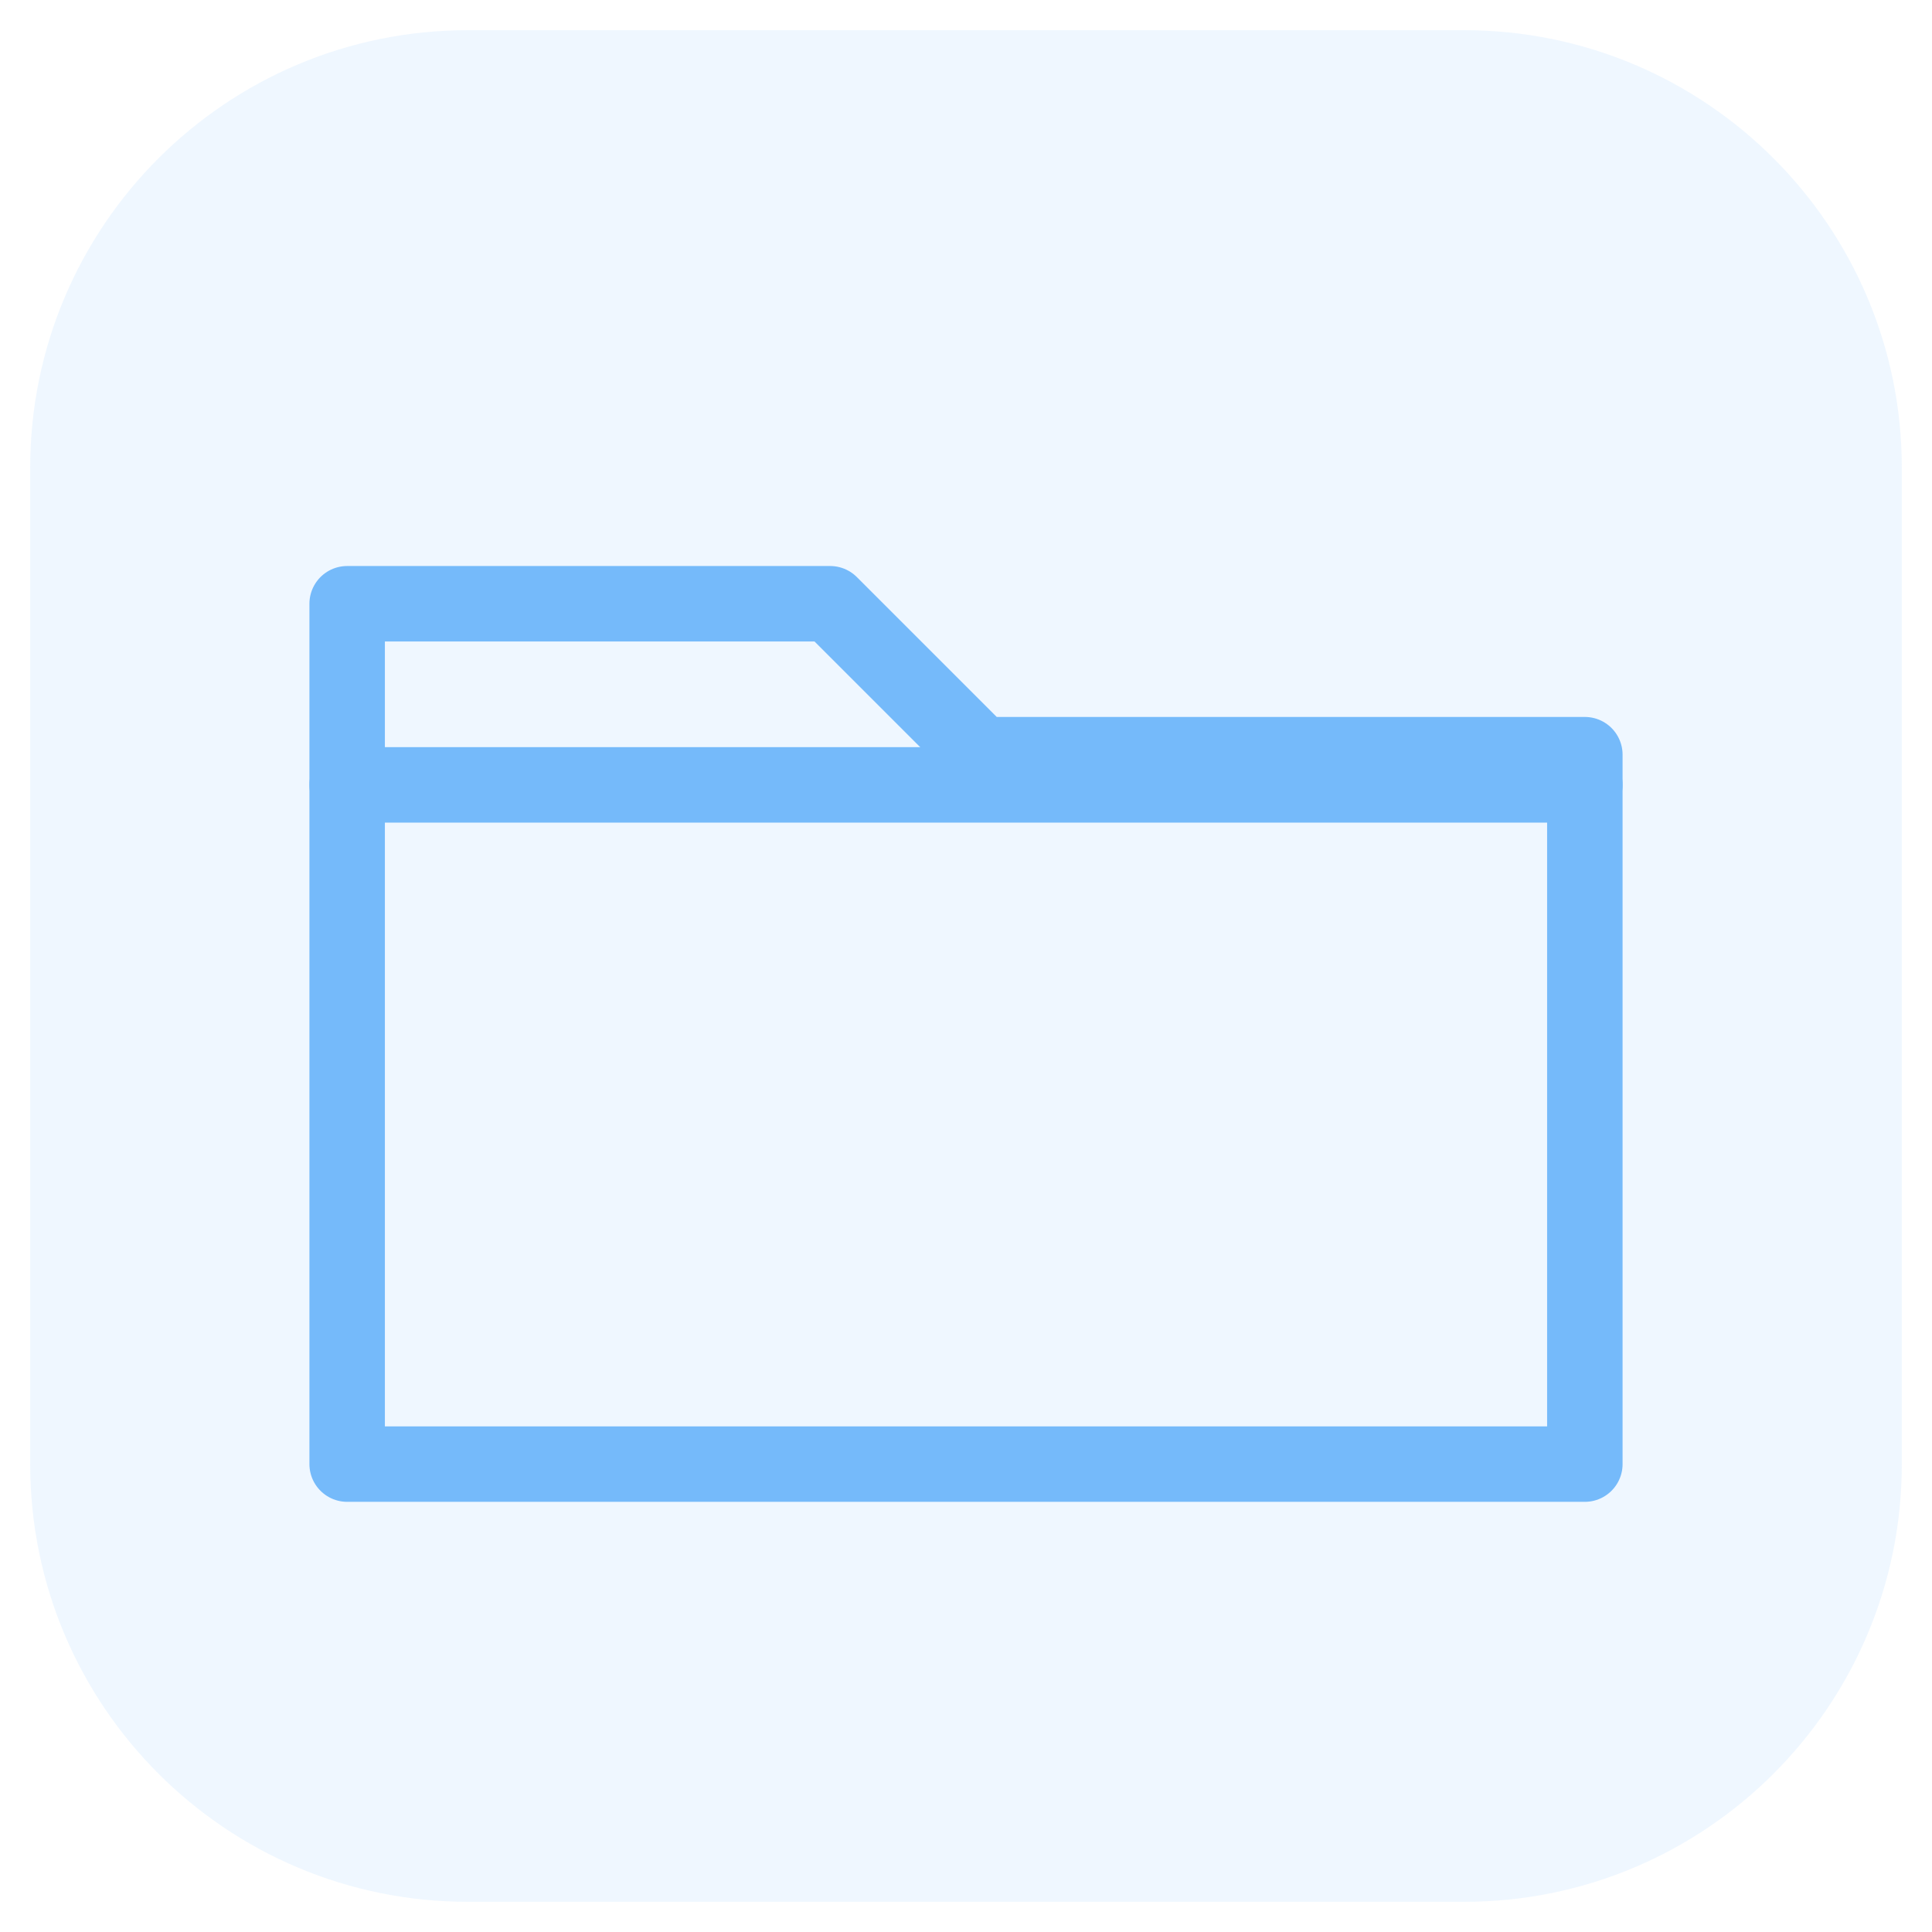
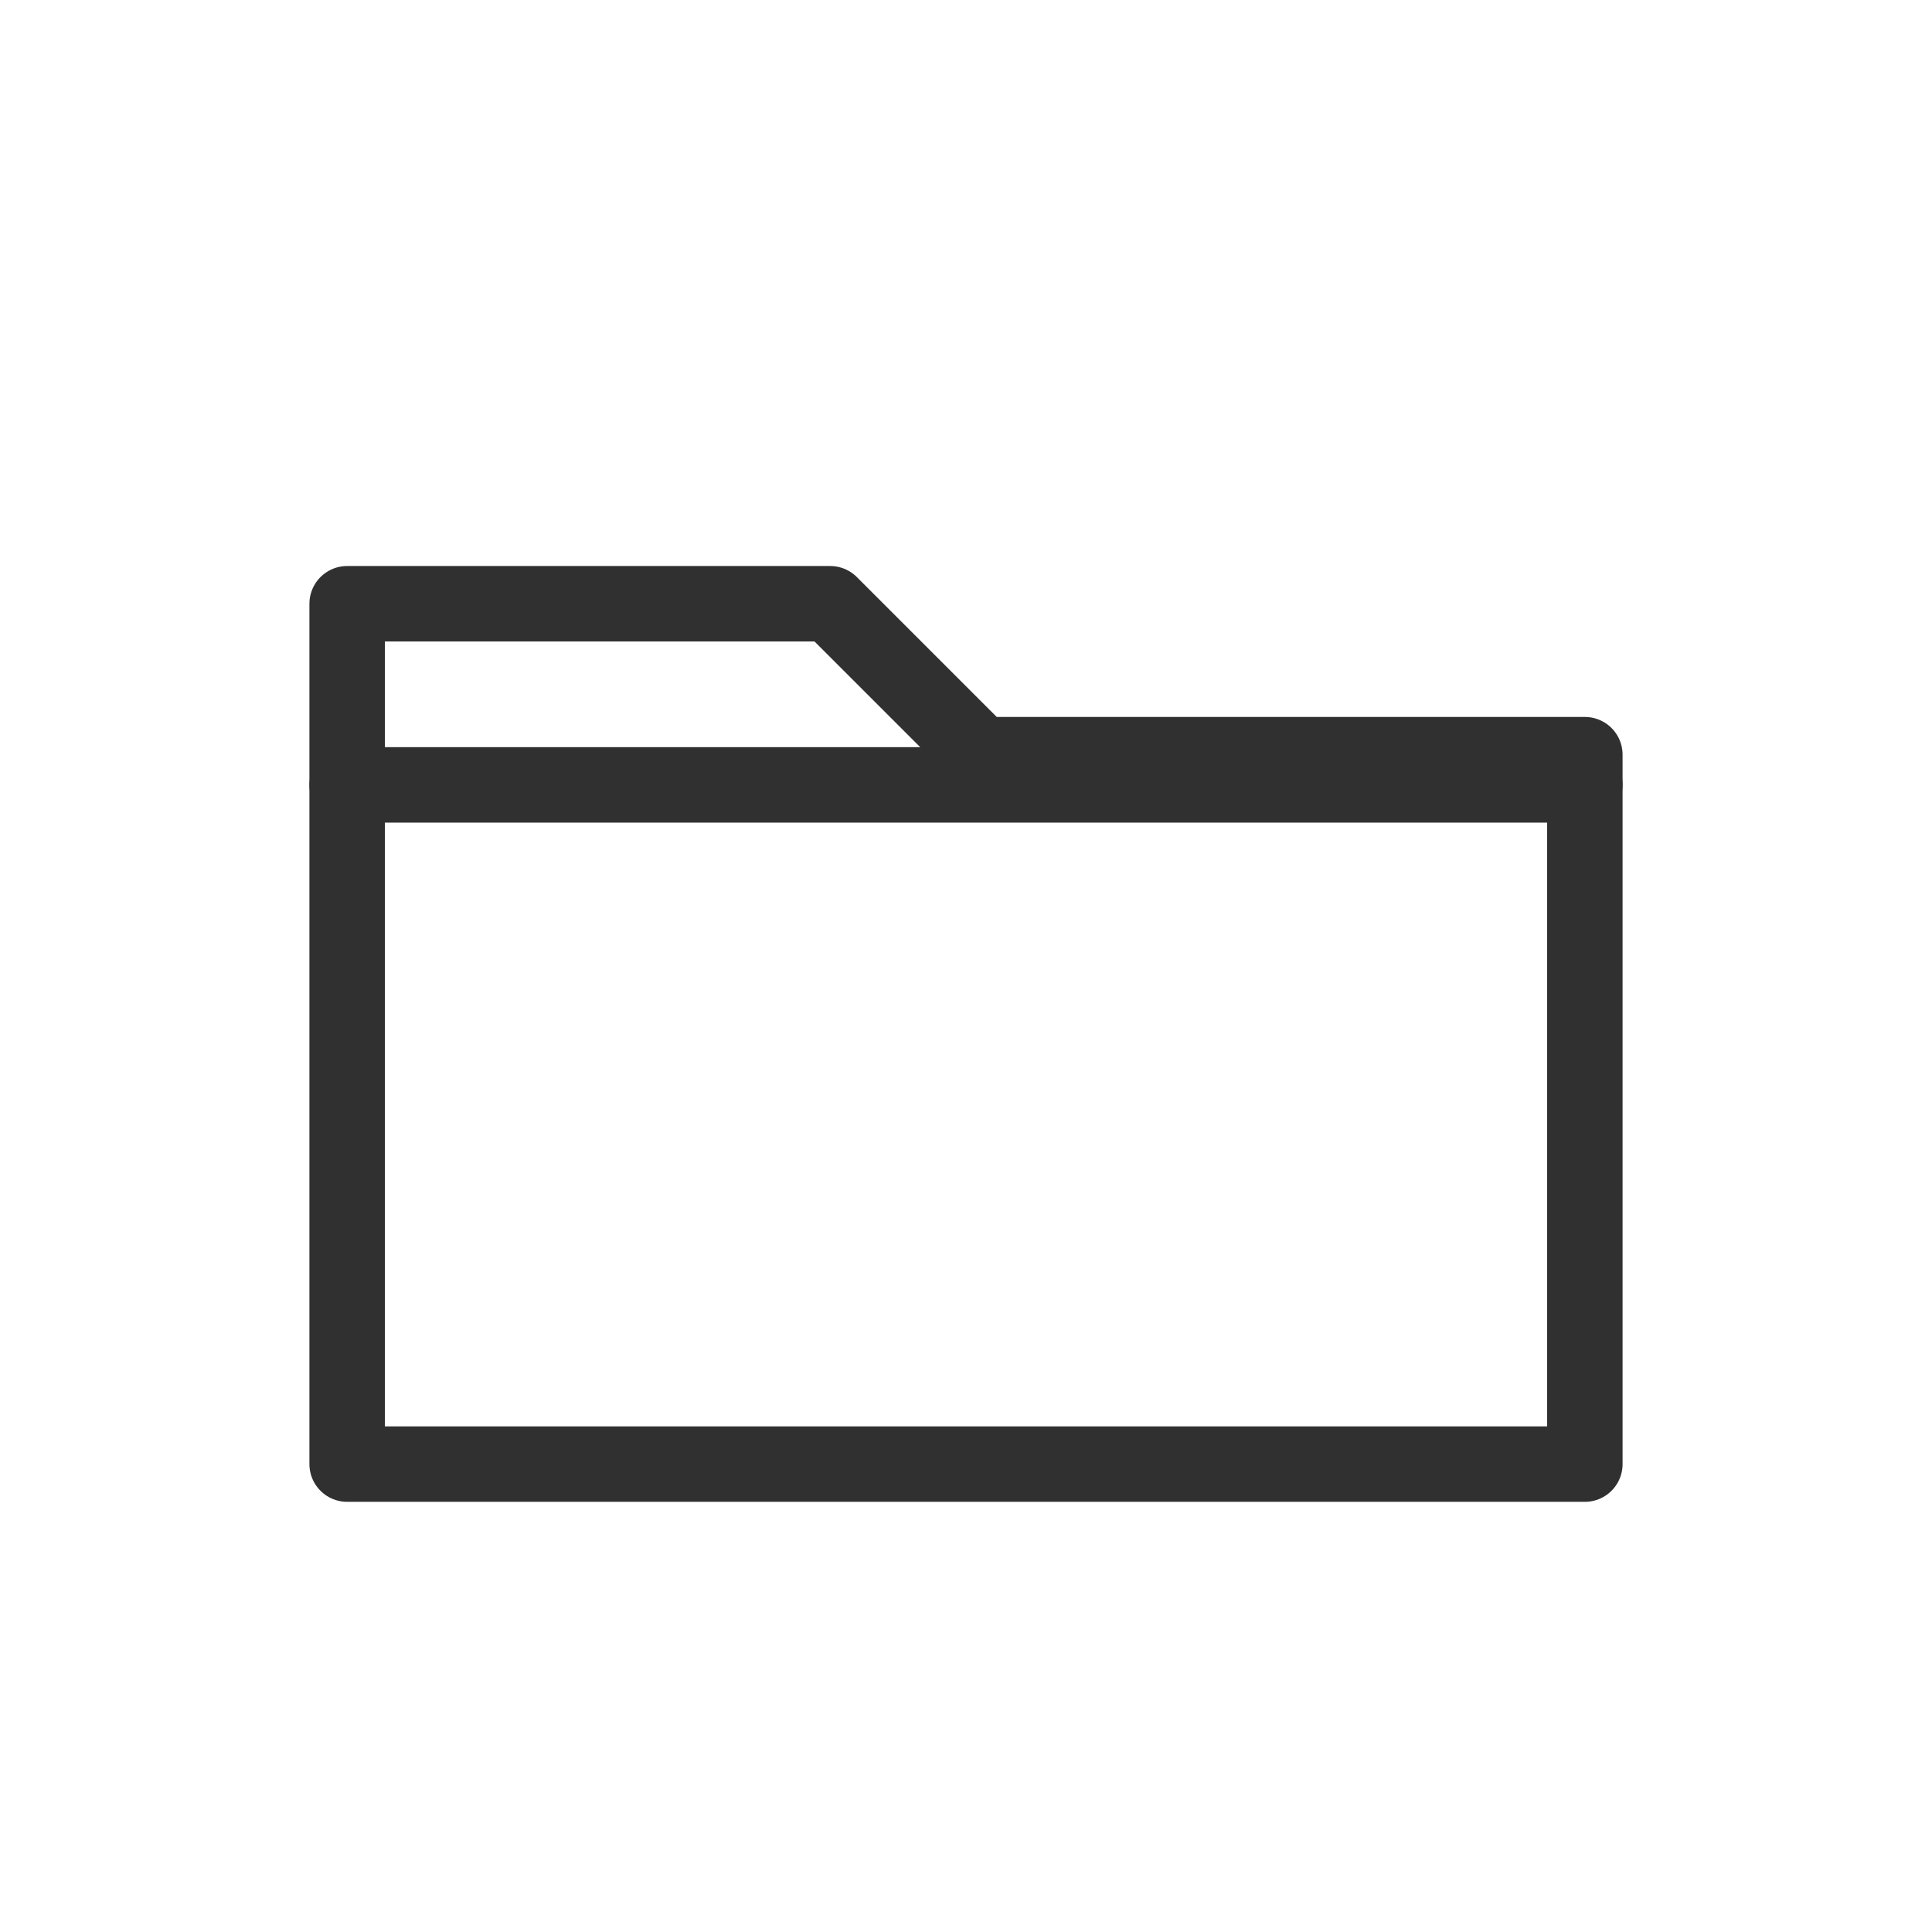
<svg xmlns="http://www.w3.org/2000/svg" width="128" height="128" viewBox="0 0 128 128">
-   <rect x="2" y="2" width="124" height="124" rx="29" fill="#75bafa" fill-opacity=".12" />
-   <g fill="none" stroke="#75bafa" stroke-width="5" stroke-linejoin="round" stroke-linecap="round">
+   <g fill="none" stroke="#303030" stroke-width="5" stroke-linejoin="round" stroke-linecap="round">
    <path d="M23 40h32l10 10h40v47H23Z" />
    <path d="M23 52h82" />
  </g>
</svg>
